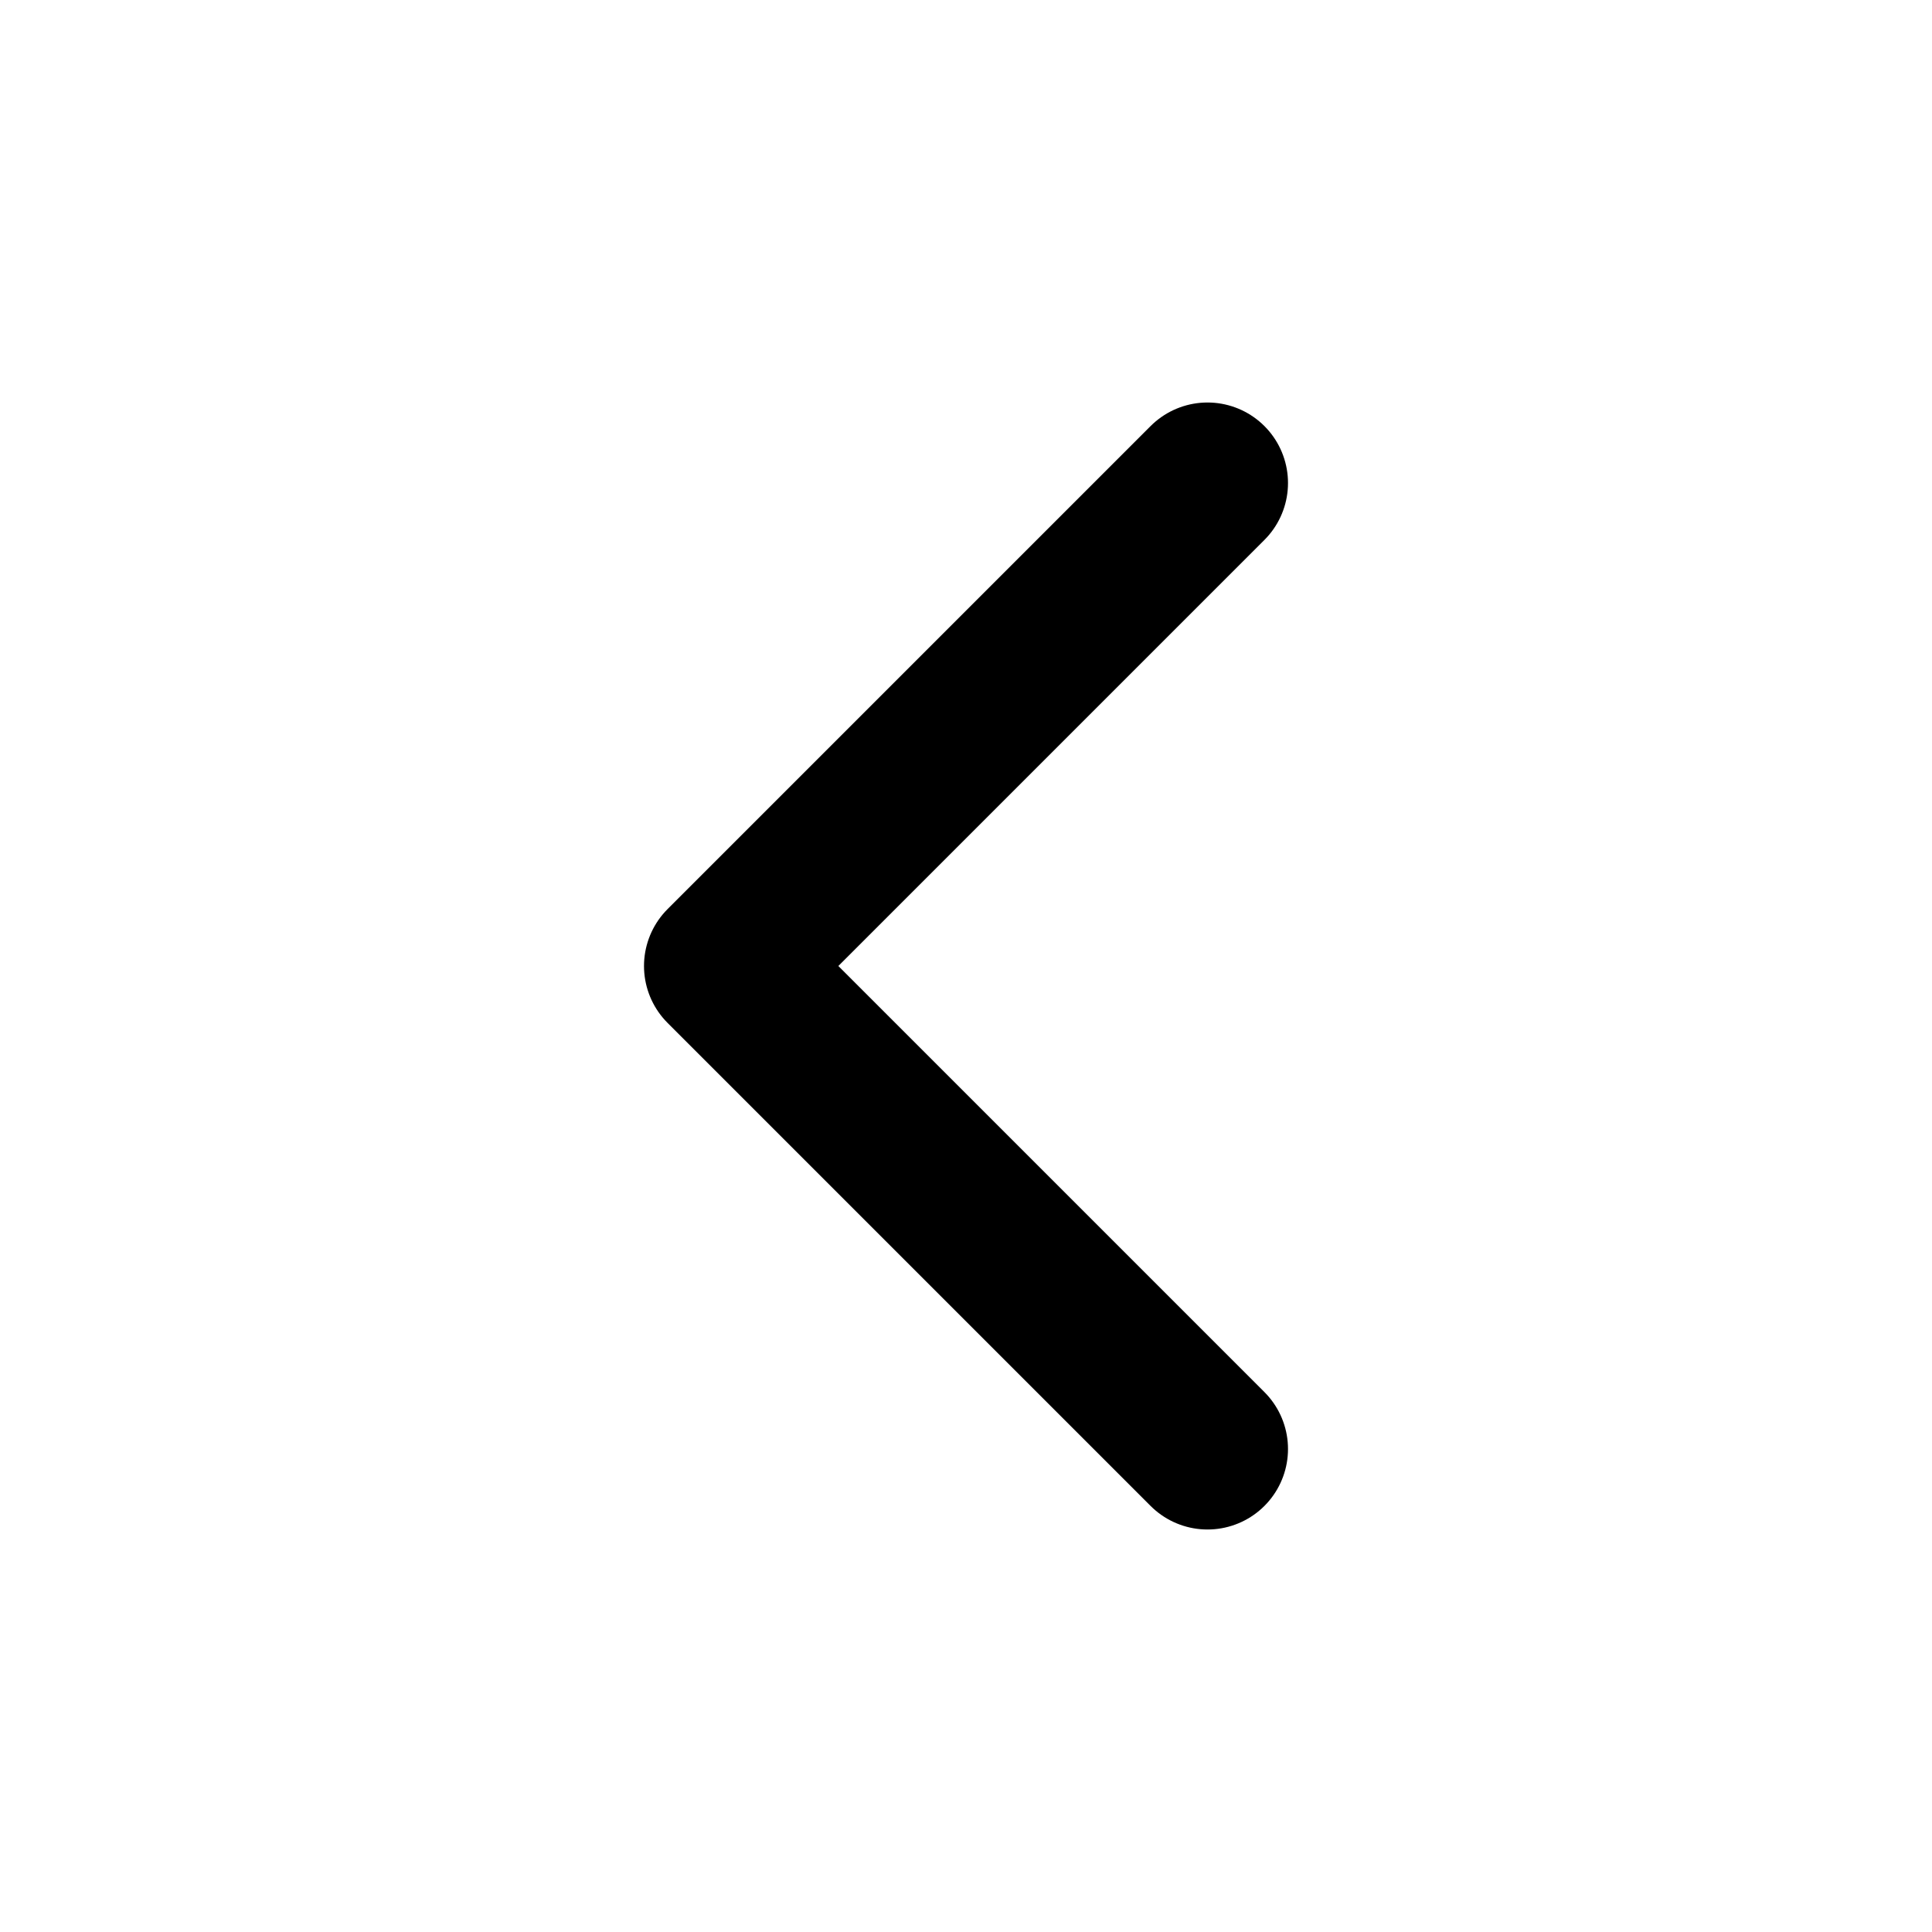
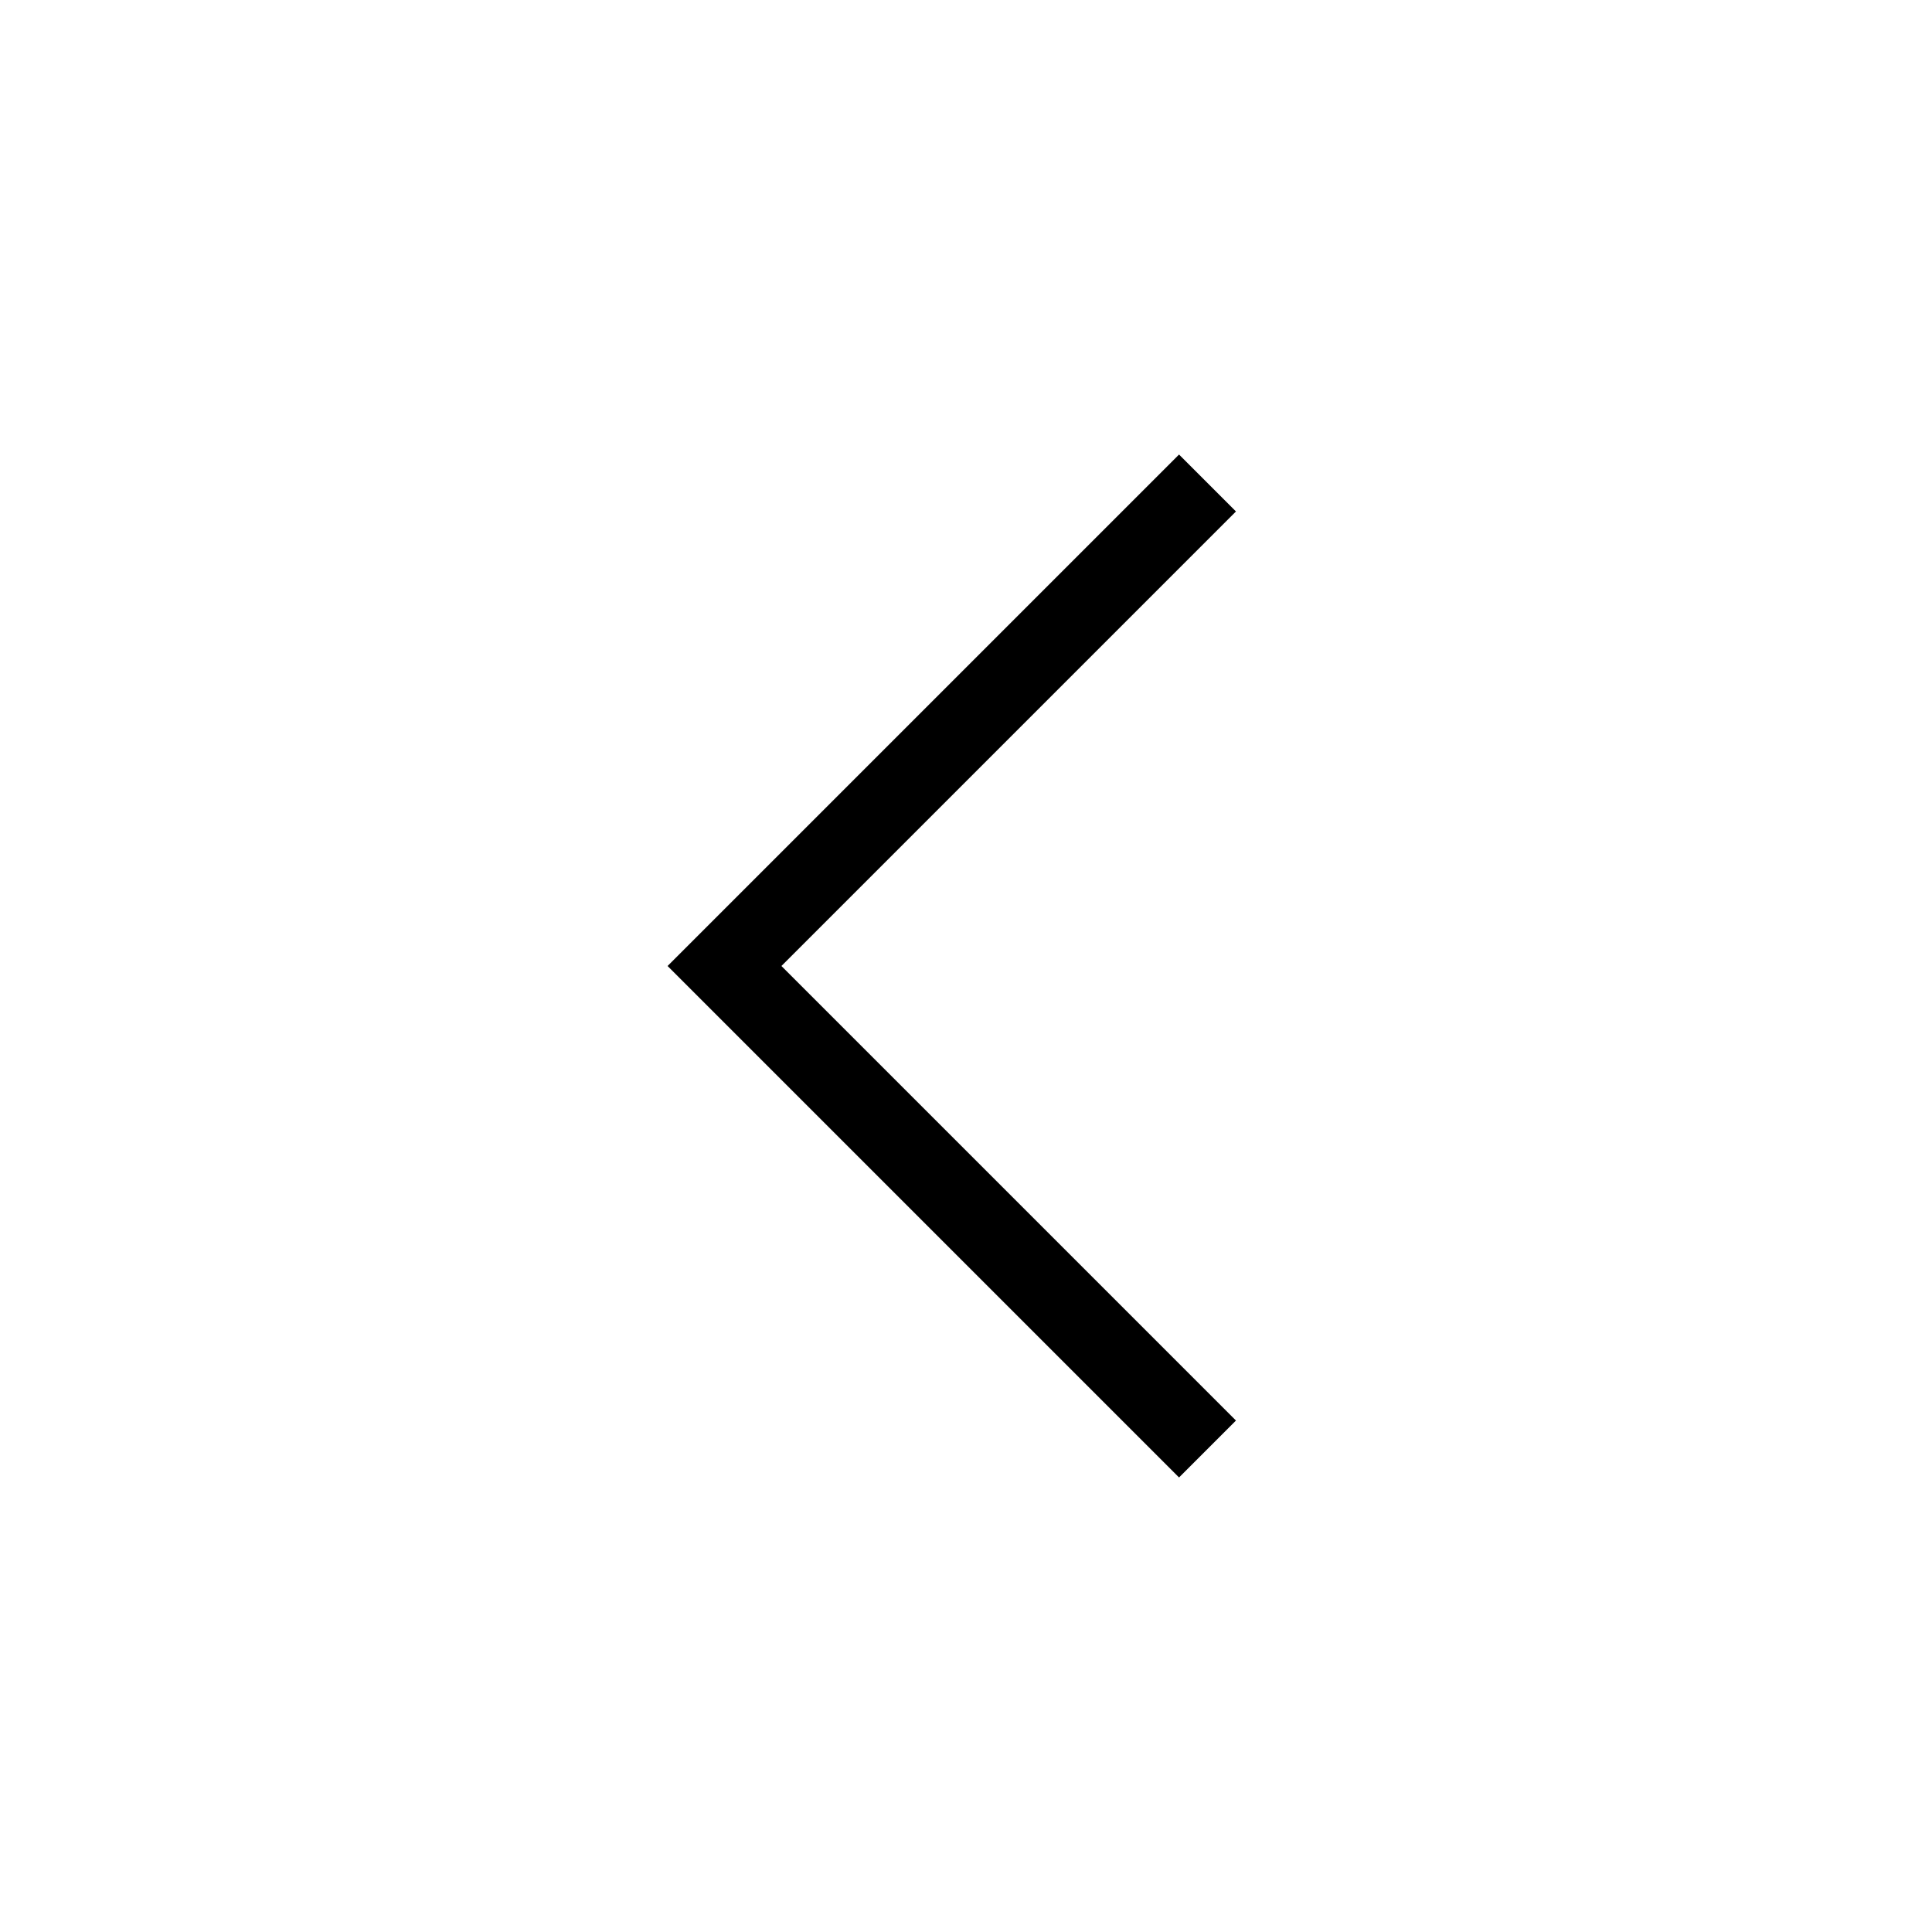
<svg xmlns="http://www.w3.org/2000/svg" width="24" height="24" viewBox="0 0 24 24" fill="none">
-   <path d="M15 18L9 12L15 6" stroke="black" stroke-width="2" stroke-linecap="round" stroke-linejoin="round" />
+   <path d="M15 18L9 12L15 6" stroke="currentColor" strokeWidth="2" strokeLinecap="round" strokeLinejoin="round" />
</svg>
